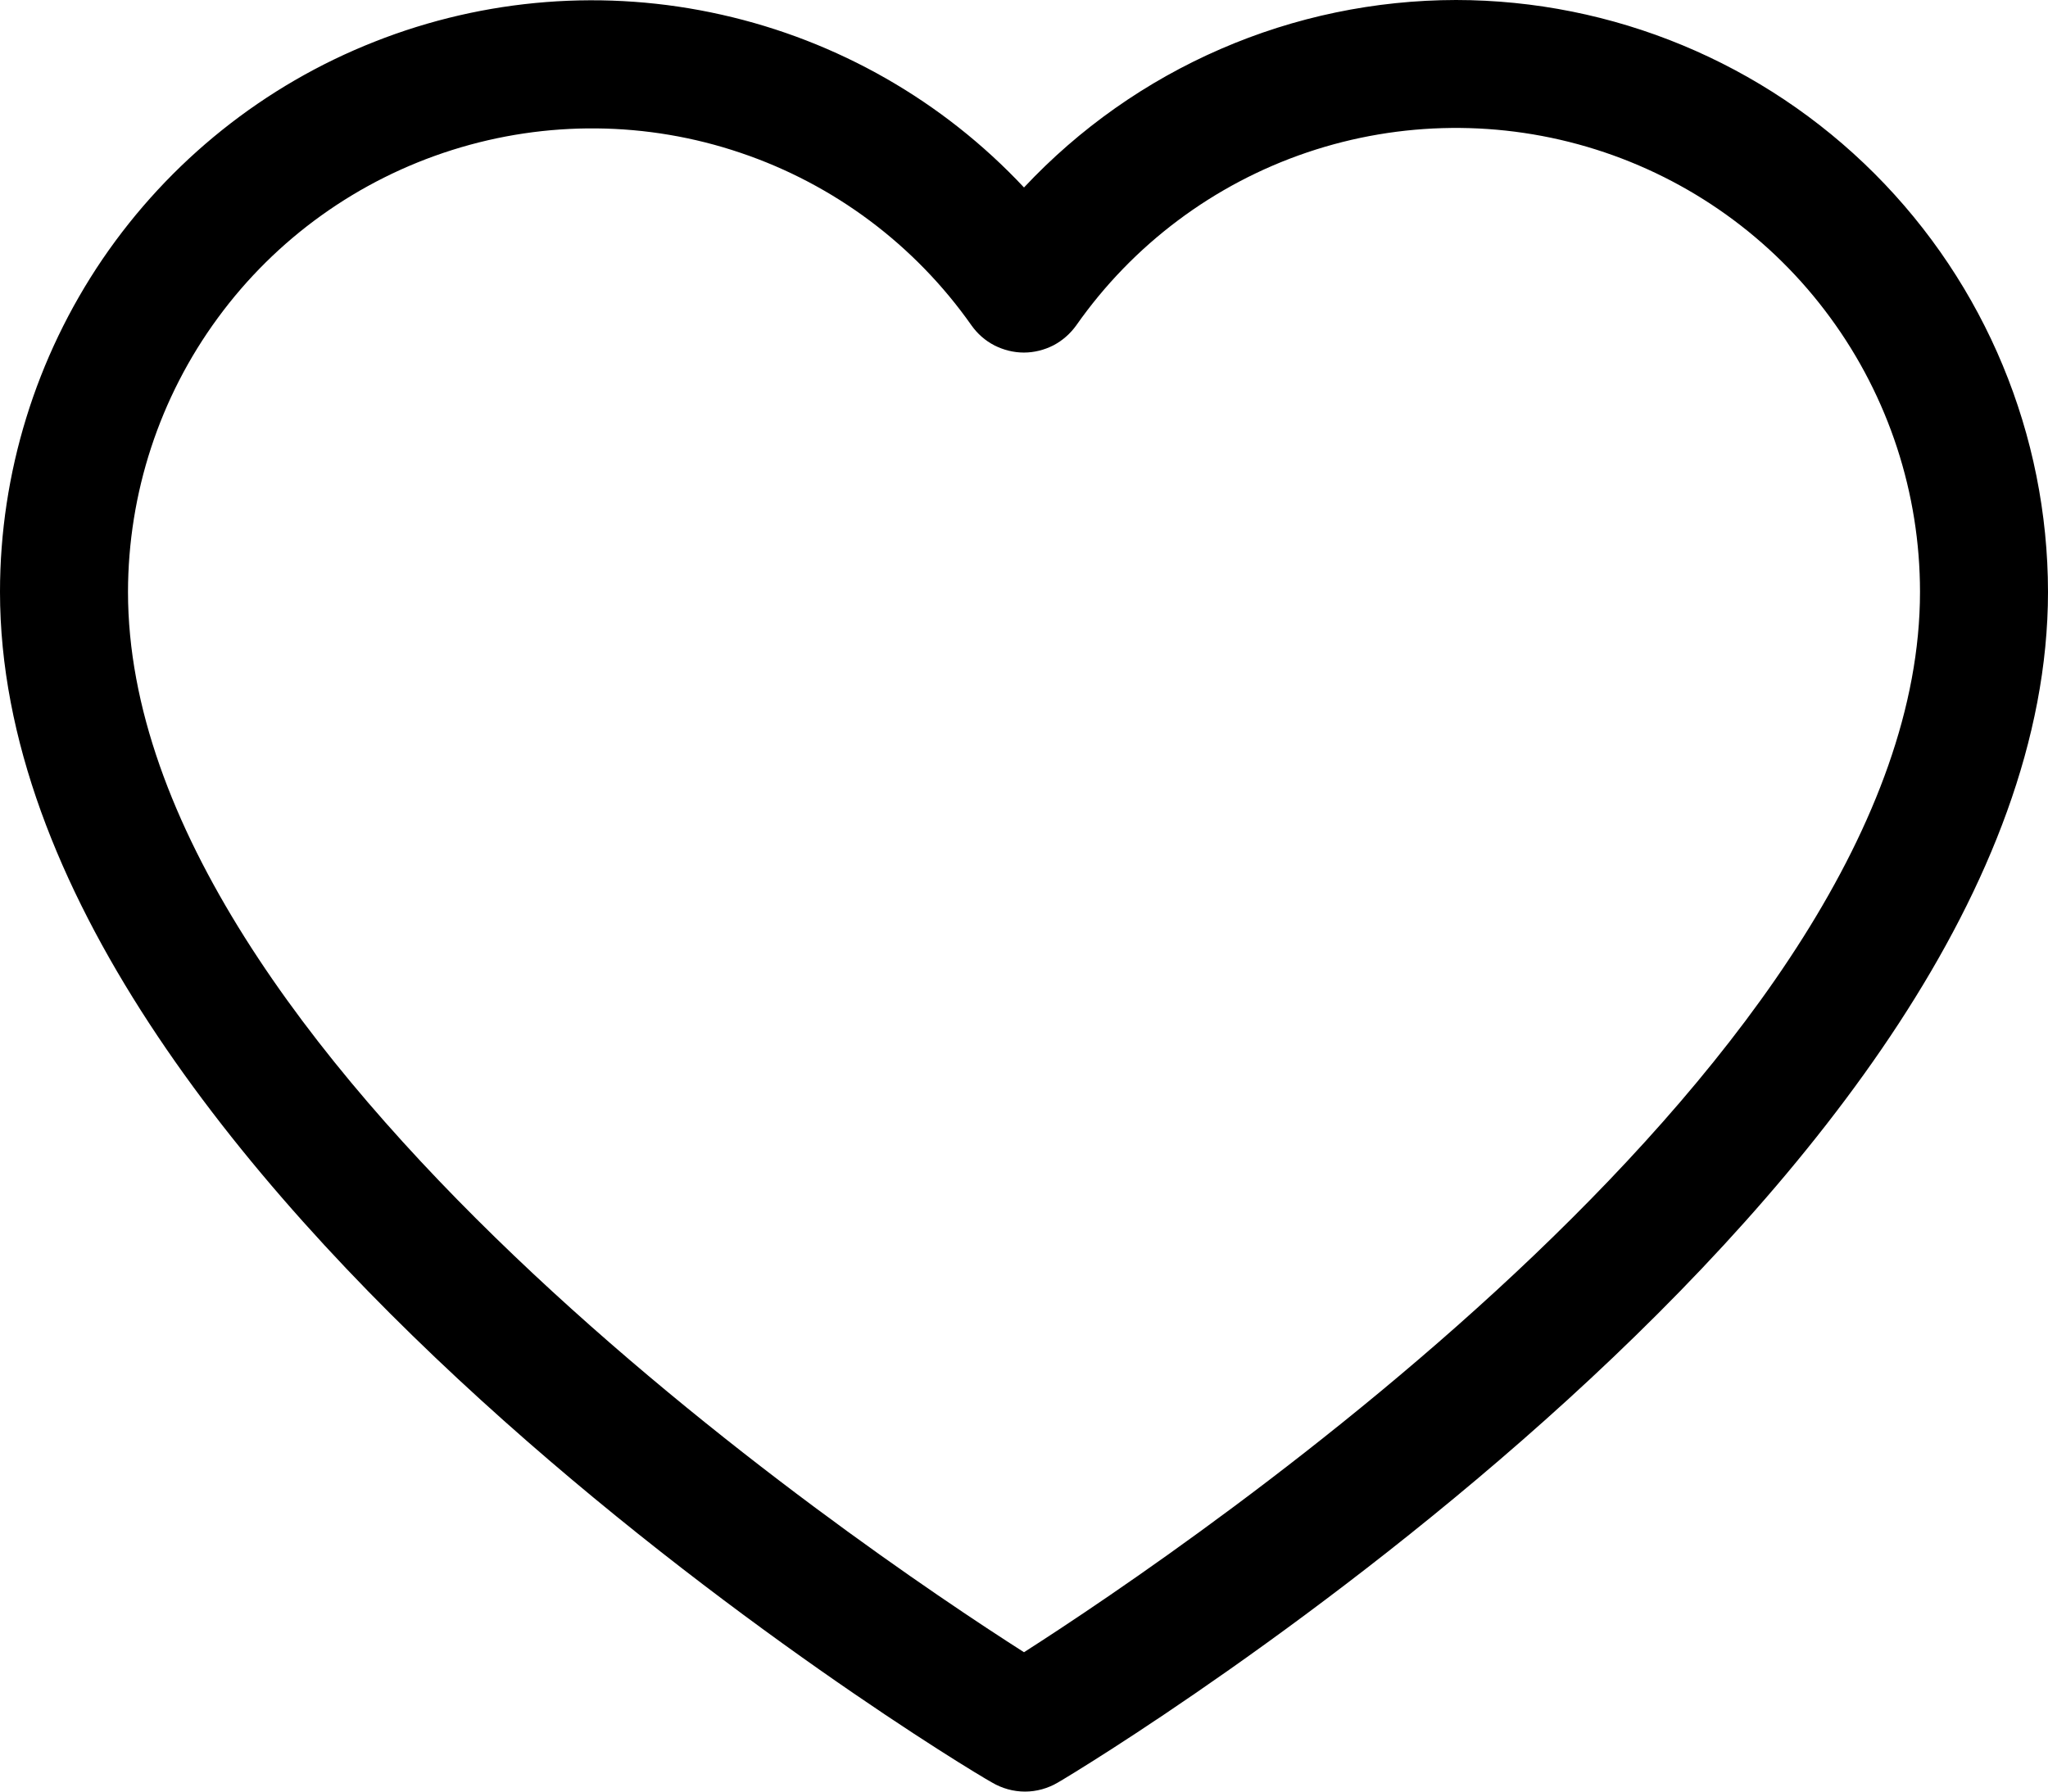
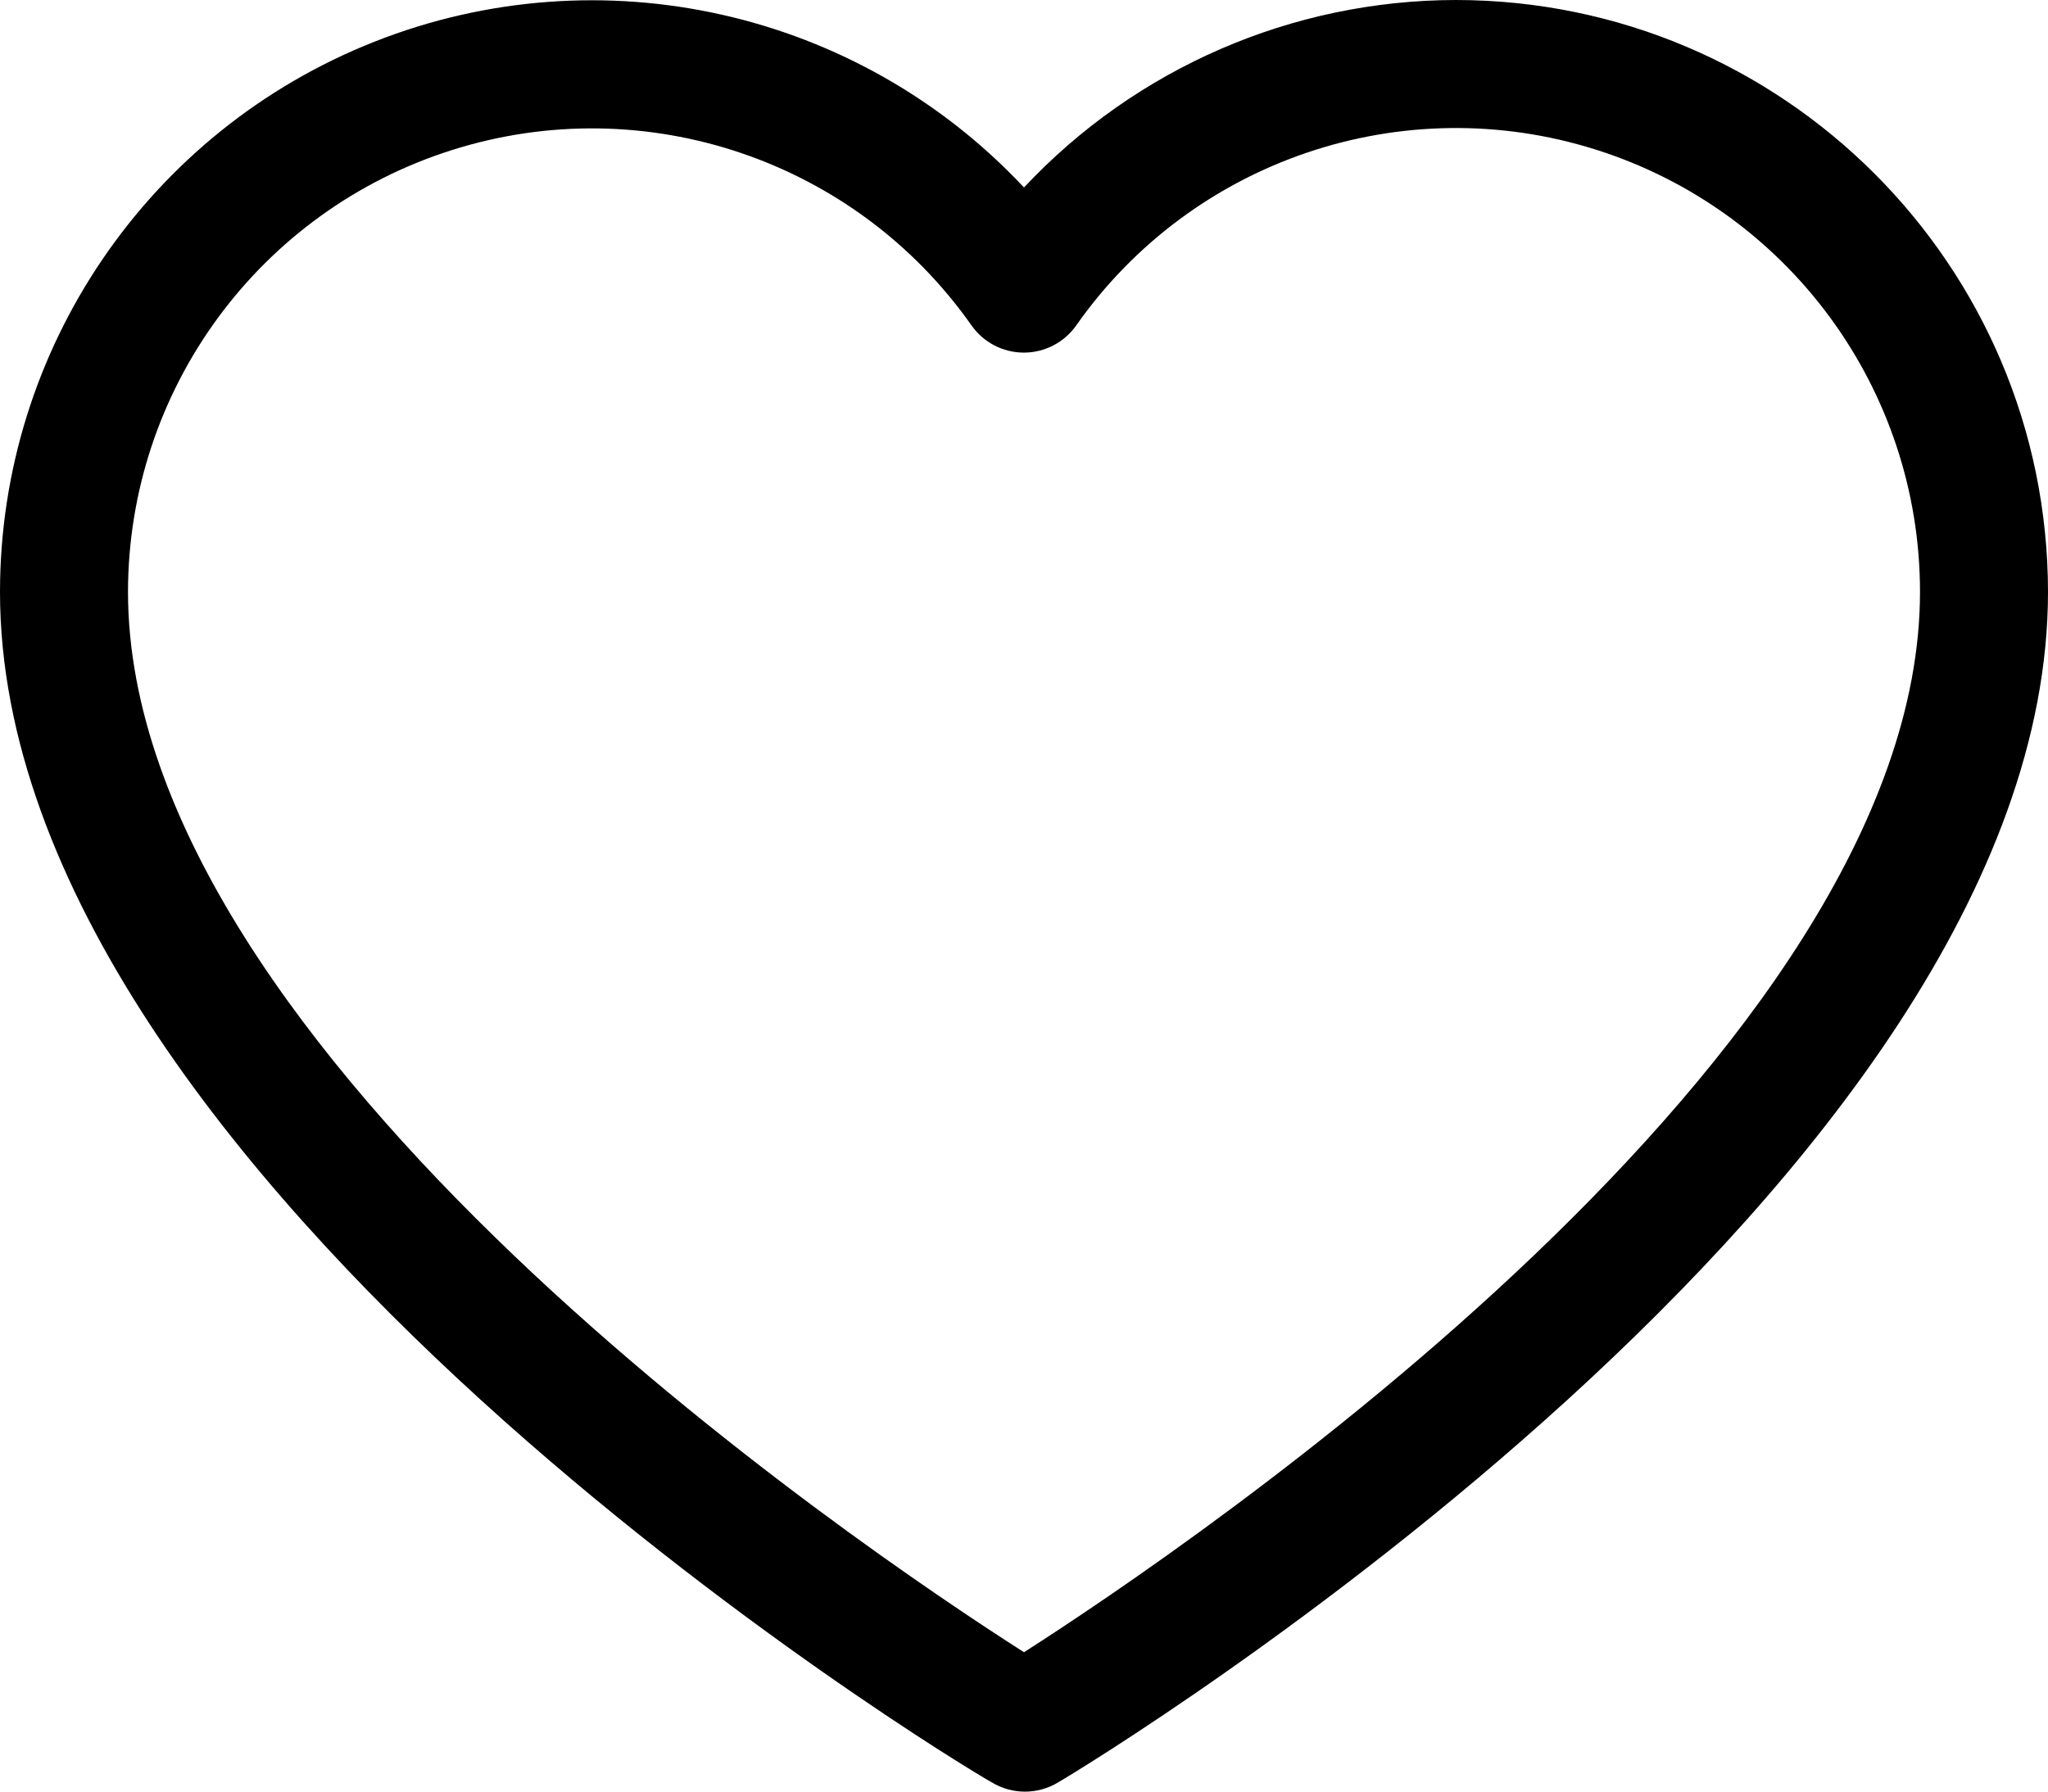
<svg xmlns="http://www.w3.org/2000/svg" width="16" height="14" viewBox="0 0 16 14">
-   <path d="M11.375 0C10.742 0.001 10.116 0.131 9.536 0.383C8.955 0.635 8.433 1.003 8 1.465C7.366 0.788 6.543 0.318 5.638 0.115C4.733 -0.089 3.788 -0.015 2.926 0.326C2.063 0.666 1.323 1.259 0.801 2.025C0.28 2.792 0 3.698 0 4.625C0 9.231 7.428 13.751 7.75 13.929C7.828 13.975 7.917 14 8.008 14C8.098 14 8.187 13.975 8.265 13.929C8.572 13.751 16 9.231 16 4.625C15.999 3.399 15.511 2.223 14.644 1.356C13.777 0.489 12.601 0.001 11.375 0ZM8 12.911C6.707 12.086 1 8.231 1 4.625C1.001 3.855 1.246 3.105 1.702 2.484C2.157 1.863 2.798 1.404 3.533 1.172C4.267 0.94 5.056 0.947 5.785 1.194C6.515 1.44 7.147 1.913 7.59 2.543C7.636 2.608 7.697 2.662 7.769 2.699C7.84 2.735 7.919 2.755 7.999 2.755C8.079 2.755 8.158 2.735 8.229 2.699C8.3 2.662 8.361 2.608 8.408 2.543C8.85 1.912 9.482 1.438 10.212 1.191C10.942 0.944 11.732 0.936 12.467 1.168C13.202 1.4 13.844 1.86 14.299 2.482C14.755 3.104 15 3.855 15 4.625C15 8.228 9.293 12.083 8 12.911Z" />
+   <path d="M11.375 0A4.632 4.632 0 008 1.465a4.625 4.625 0 00-8 3.16c0 4.606 7.428 9.126 7.75 9.304a.5.5 0 00.515 0C8.572 13.75 16 9.23 16 4.625A4.63 4.63 0 0011.375 0zM8 12.911c-1.293-.825-7-4.68-7-8.286a3.625 3.625 0 016.59-2.082.5.5 0 00.818 0A3.625 3.625 0 0115 4.625c0 3.603-5.707 7.458-7 8.286z" />
</svg>
